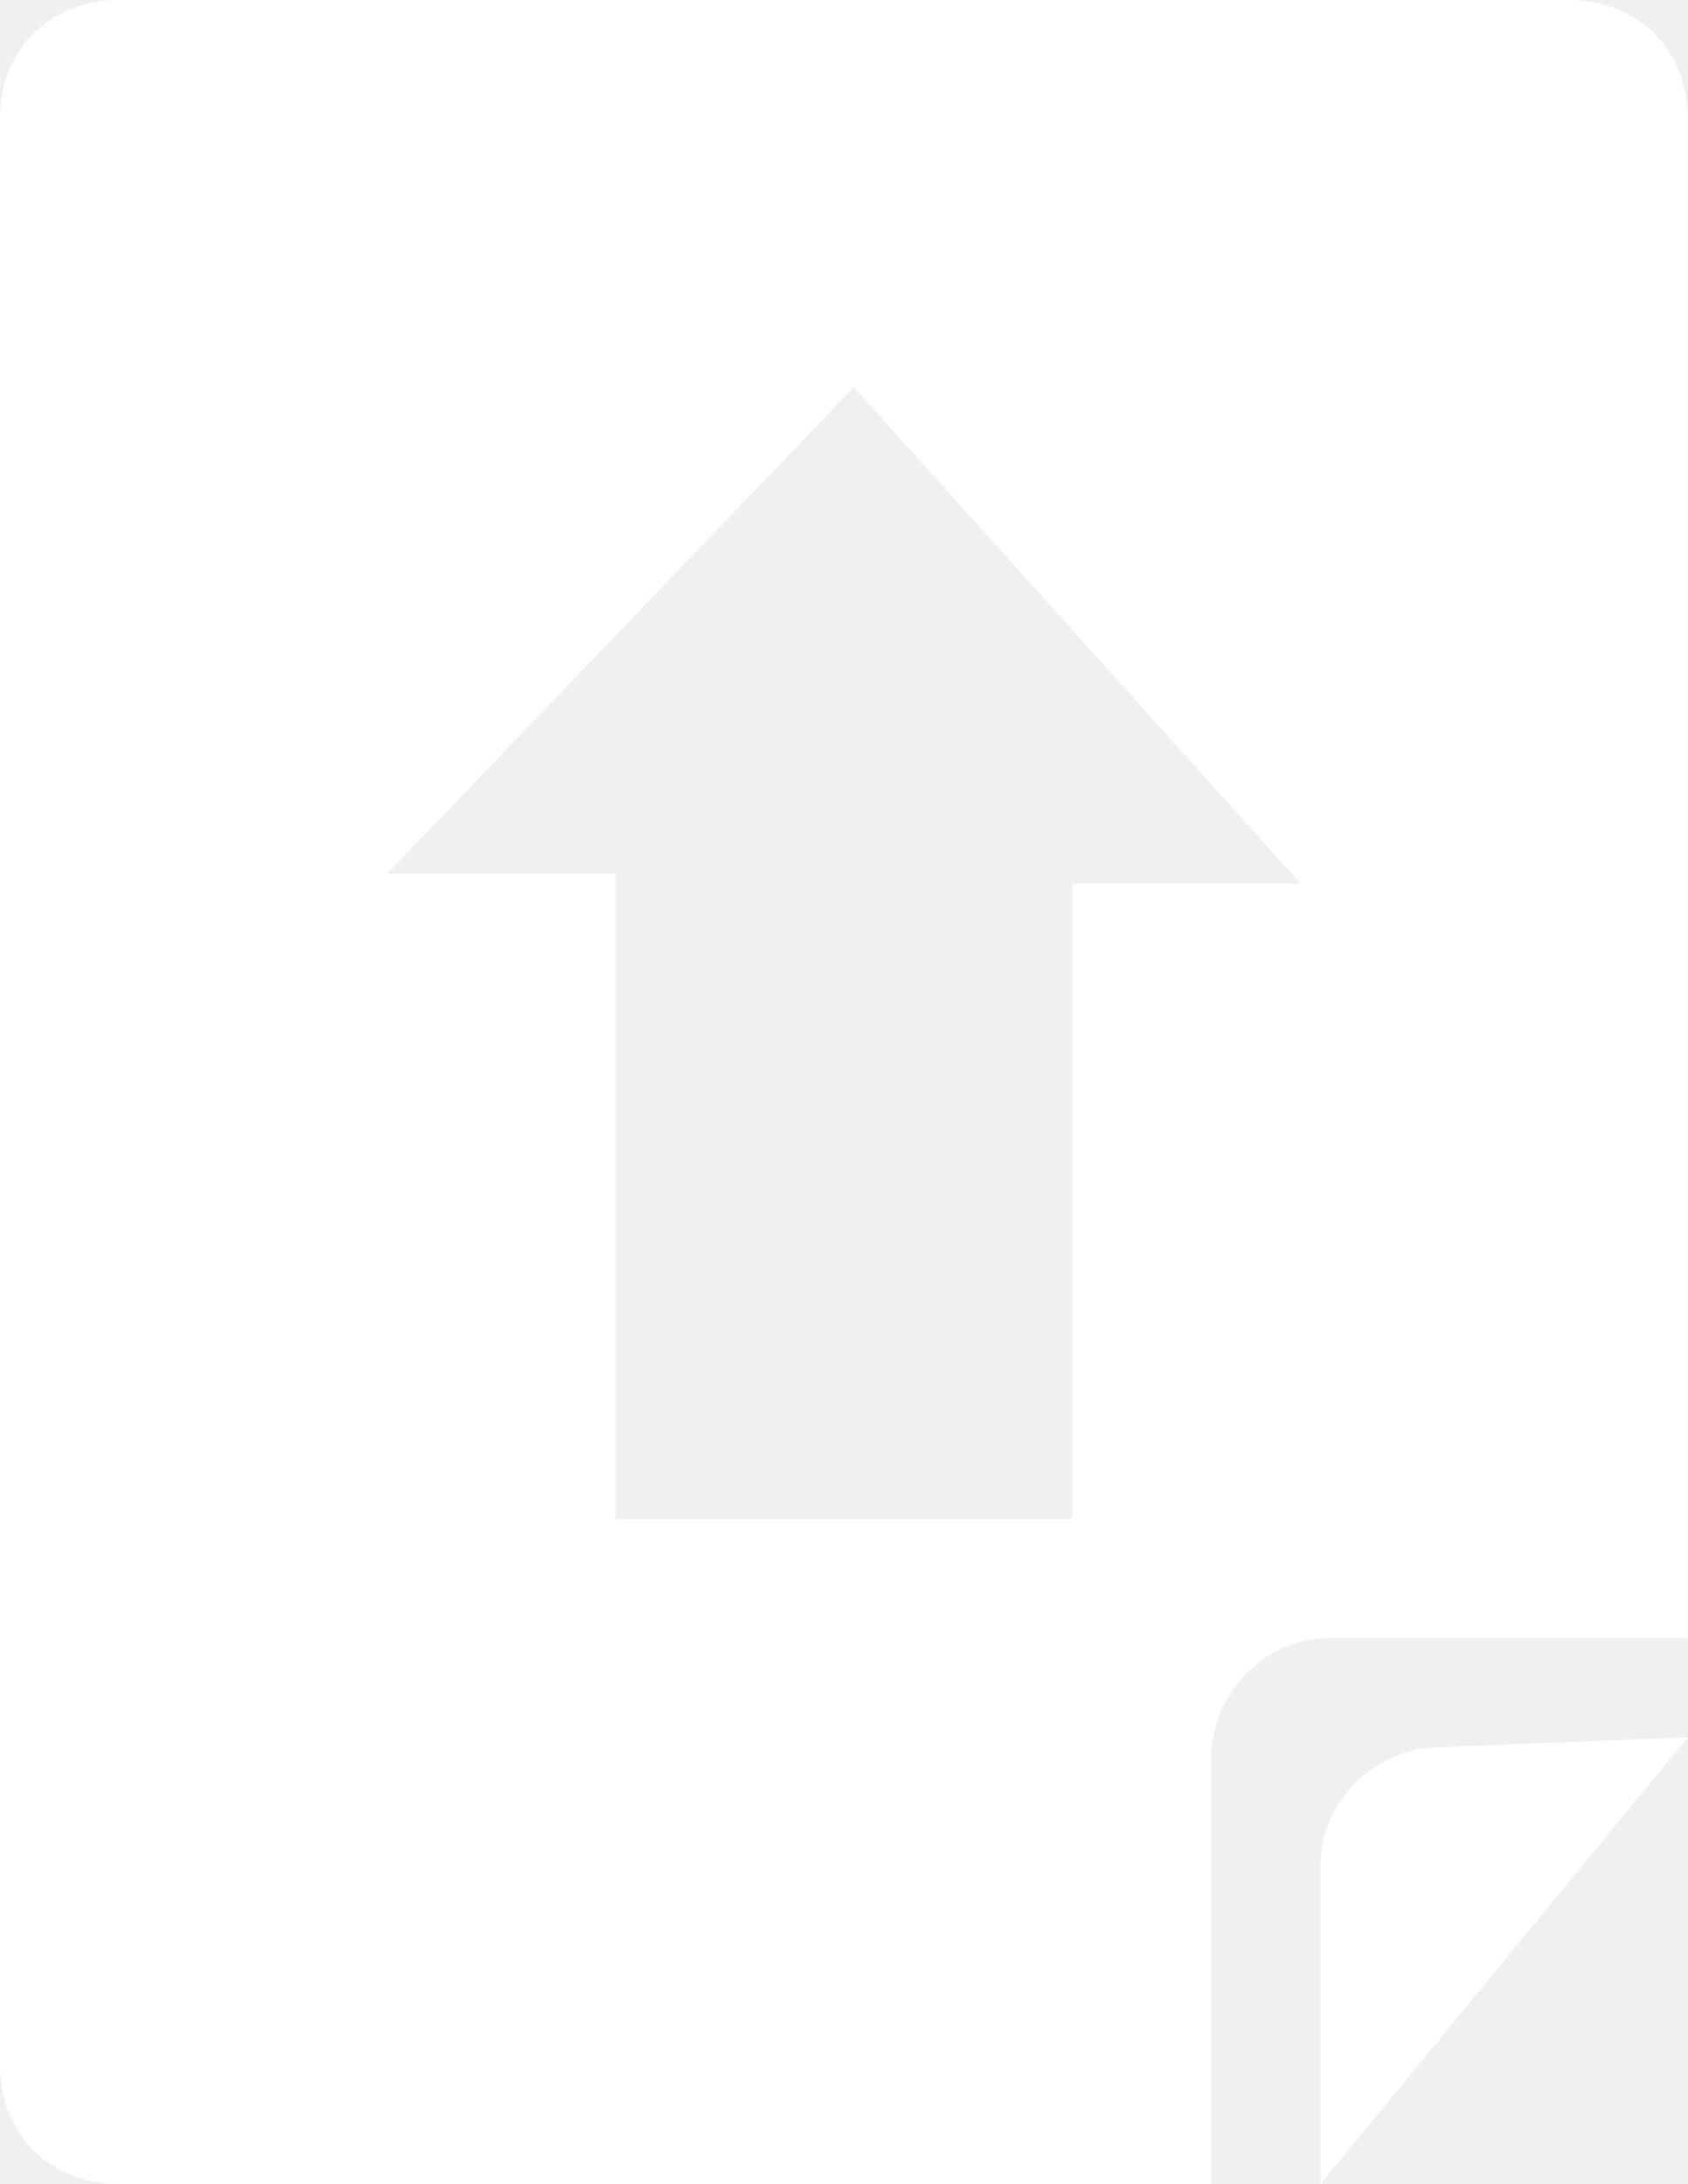
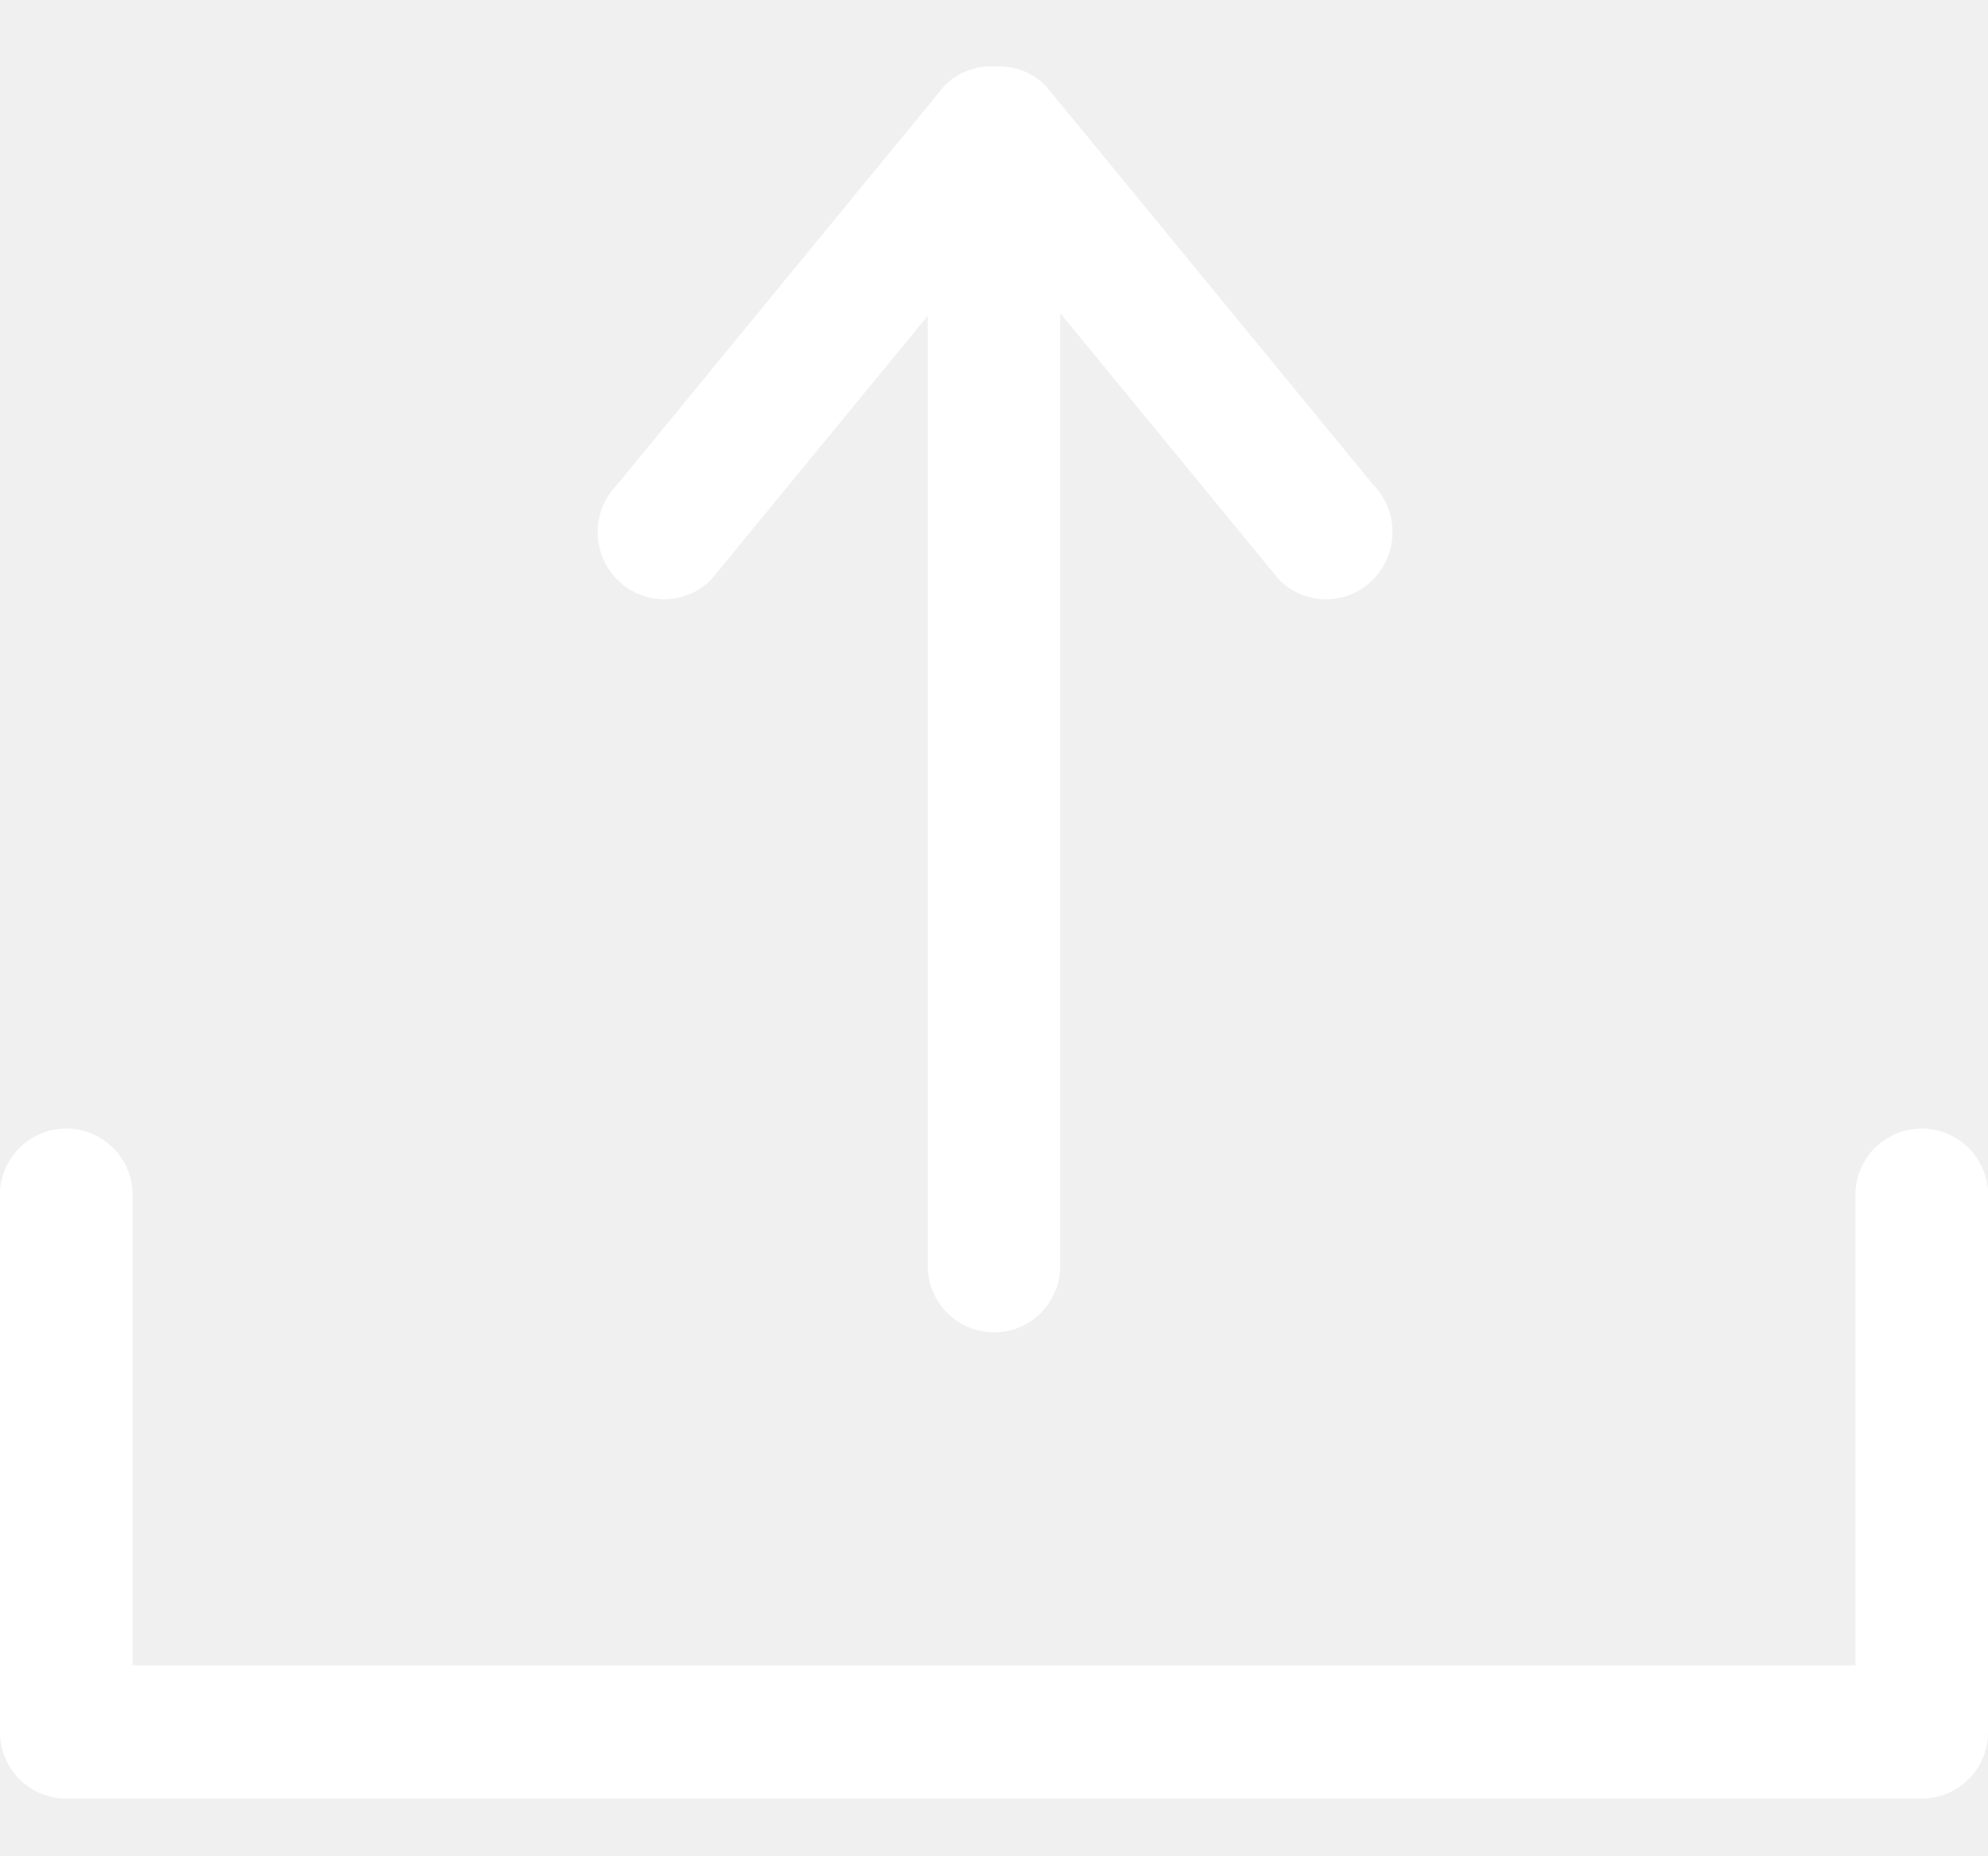
- <svg xmlns="http://www.w3.org/2000/svg" width="17" height="22">
-   <path d="M13.4 16.5C12.7 16.5 12.2 17.1 12.2 17.7L12.2 22 1.2 22C0.5 22 0 21.5 0 20.8L0 1.2C0 0.5 0.5 0 1.2 0L15.8 0C16.5 0 17 0.5 17 1.2L17 16.5 13.4 16.5ZM8.6 3.9L3.9 8.8 6.2 8.8 6.2 15.3 10.8 15.3 10.8 8.9 13.1 8.9 8.6 3.9ZM14.5 17.6L17 17.5 13.3 22 13.3 18.8C13.3 18.1 13.9 17.6 14.5 17.6Z" fill="rgb(255, 255, 255)" />
+ <svg xmlns="http://www.w3.org/2000/svg" width="15" height="14" viewBox="0 0 15 14">
+   <path d="M7 2.383v7.166c0 .279.223.504.5.504s.5-.225.5-.504V2.363l1.65 2.01a.498.498 0 0 0 .71 0 .511.511 0 0 0 0-.717L7.888.645a.492.492 0 0 0-.38-.143.49.49 0 0 0-.38.143L4.657 3.656a.51.51 0 0 0 0 .717.497.497 0 0 0 .709 0L7 2.383zm7 6.665v3.518H1V9.048a.501.501 0 1 0-1 0v4.02a.5.5 0 0 0 .5.503h14a.5.5 0 0 0 .5-.502V9.048a.501.501 0 1 0-1 0z" fill="#FFF" fill-rule="evenodd" />
</svg>
